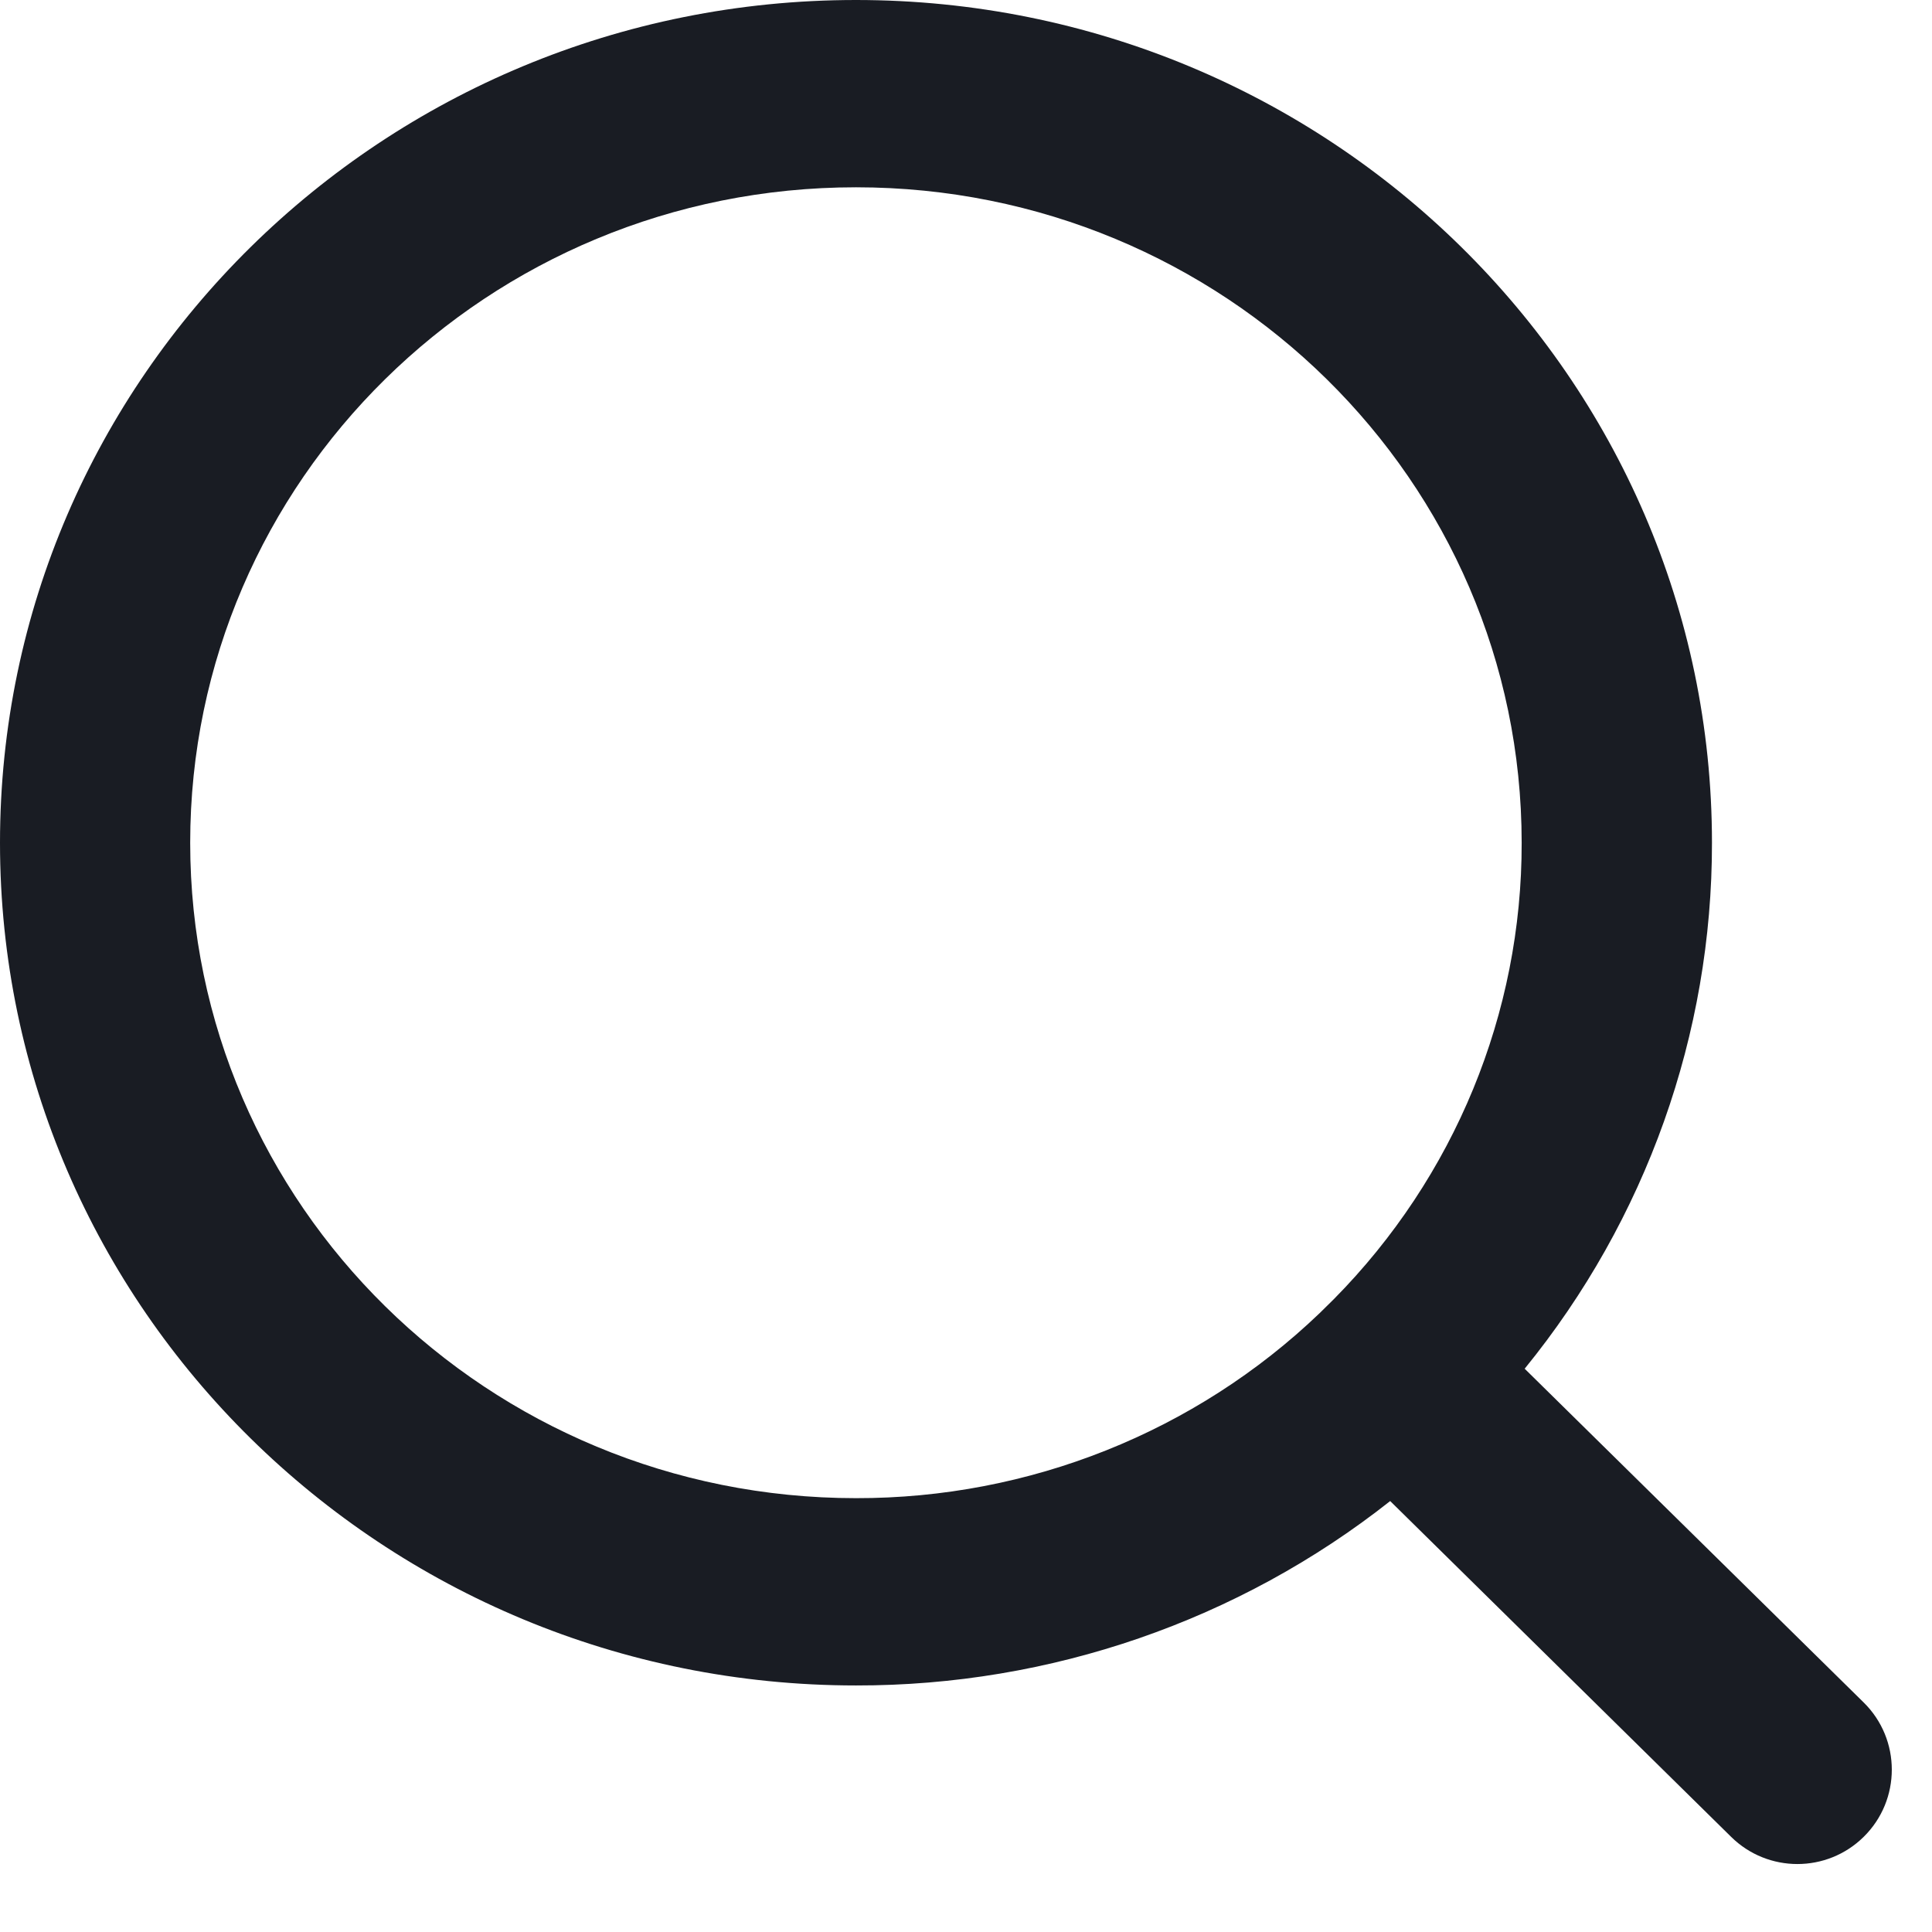
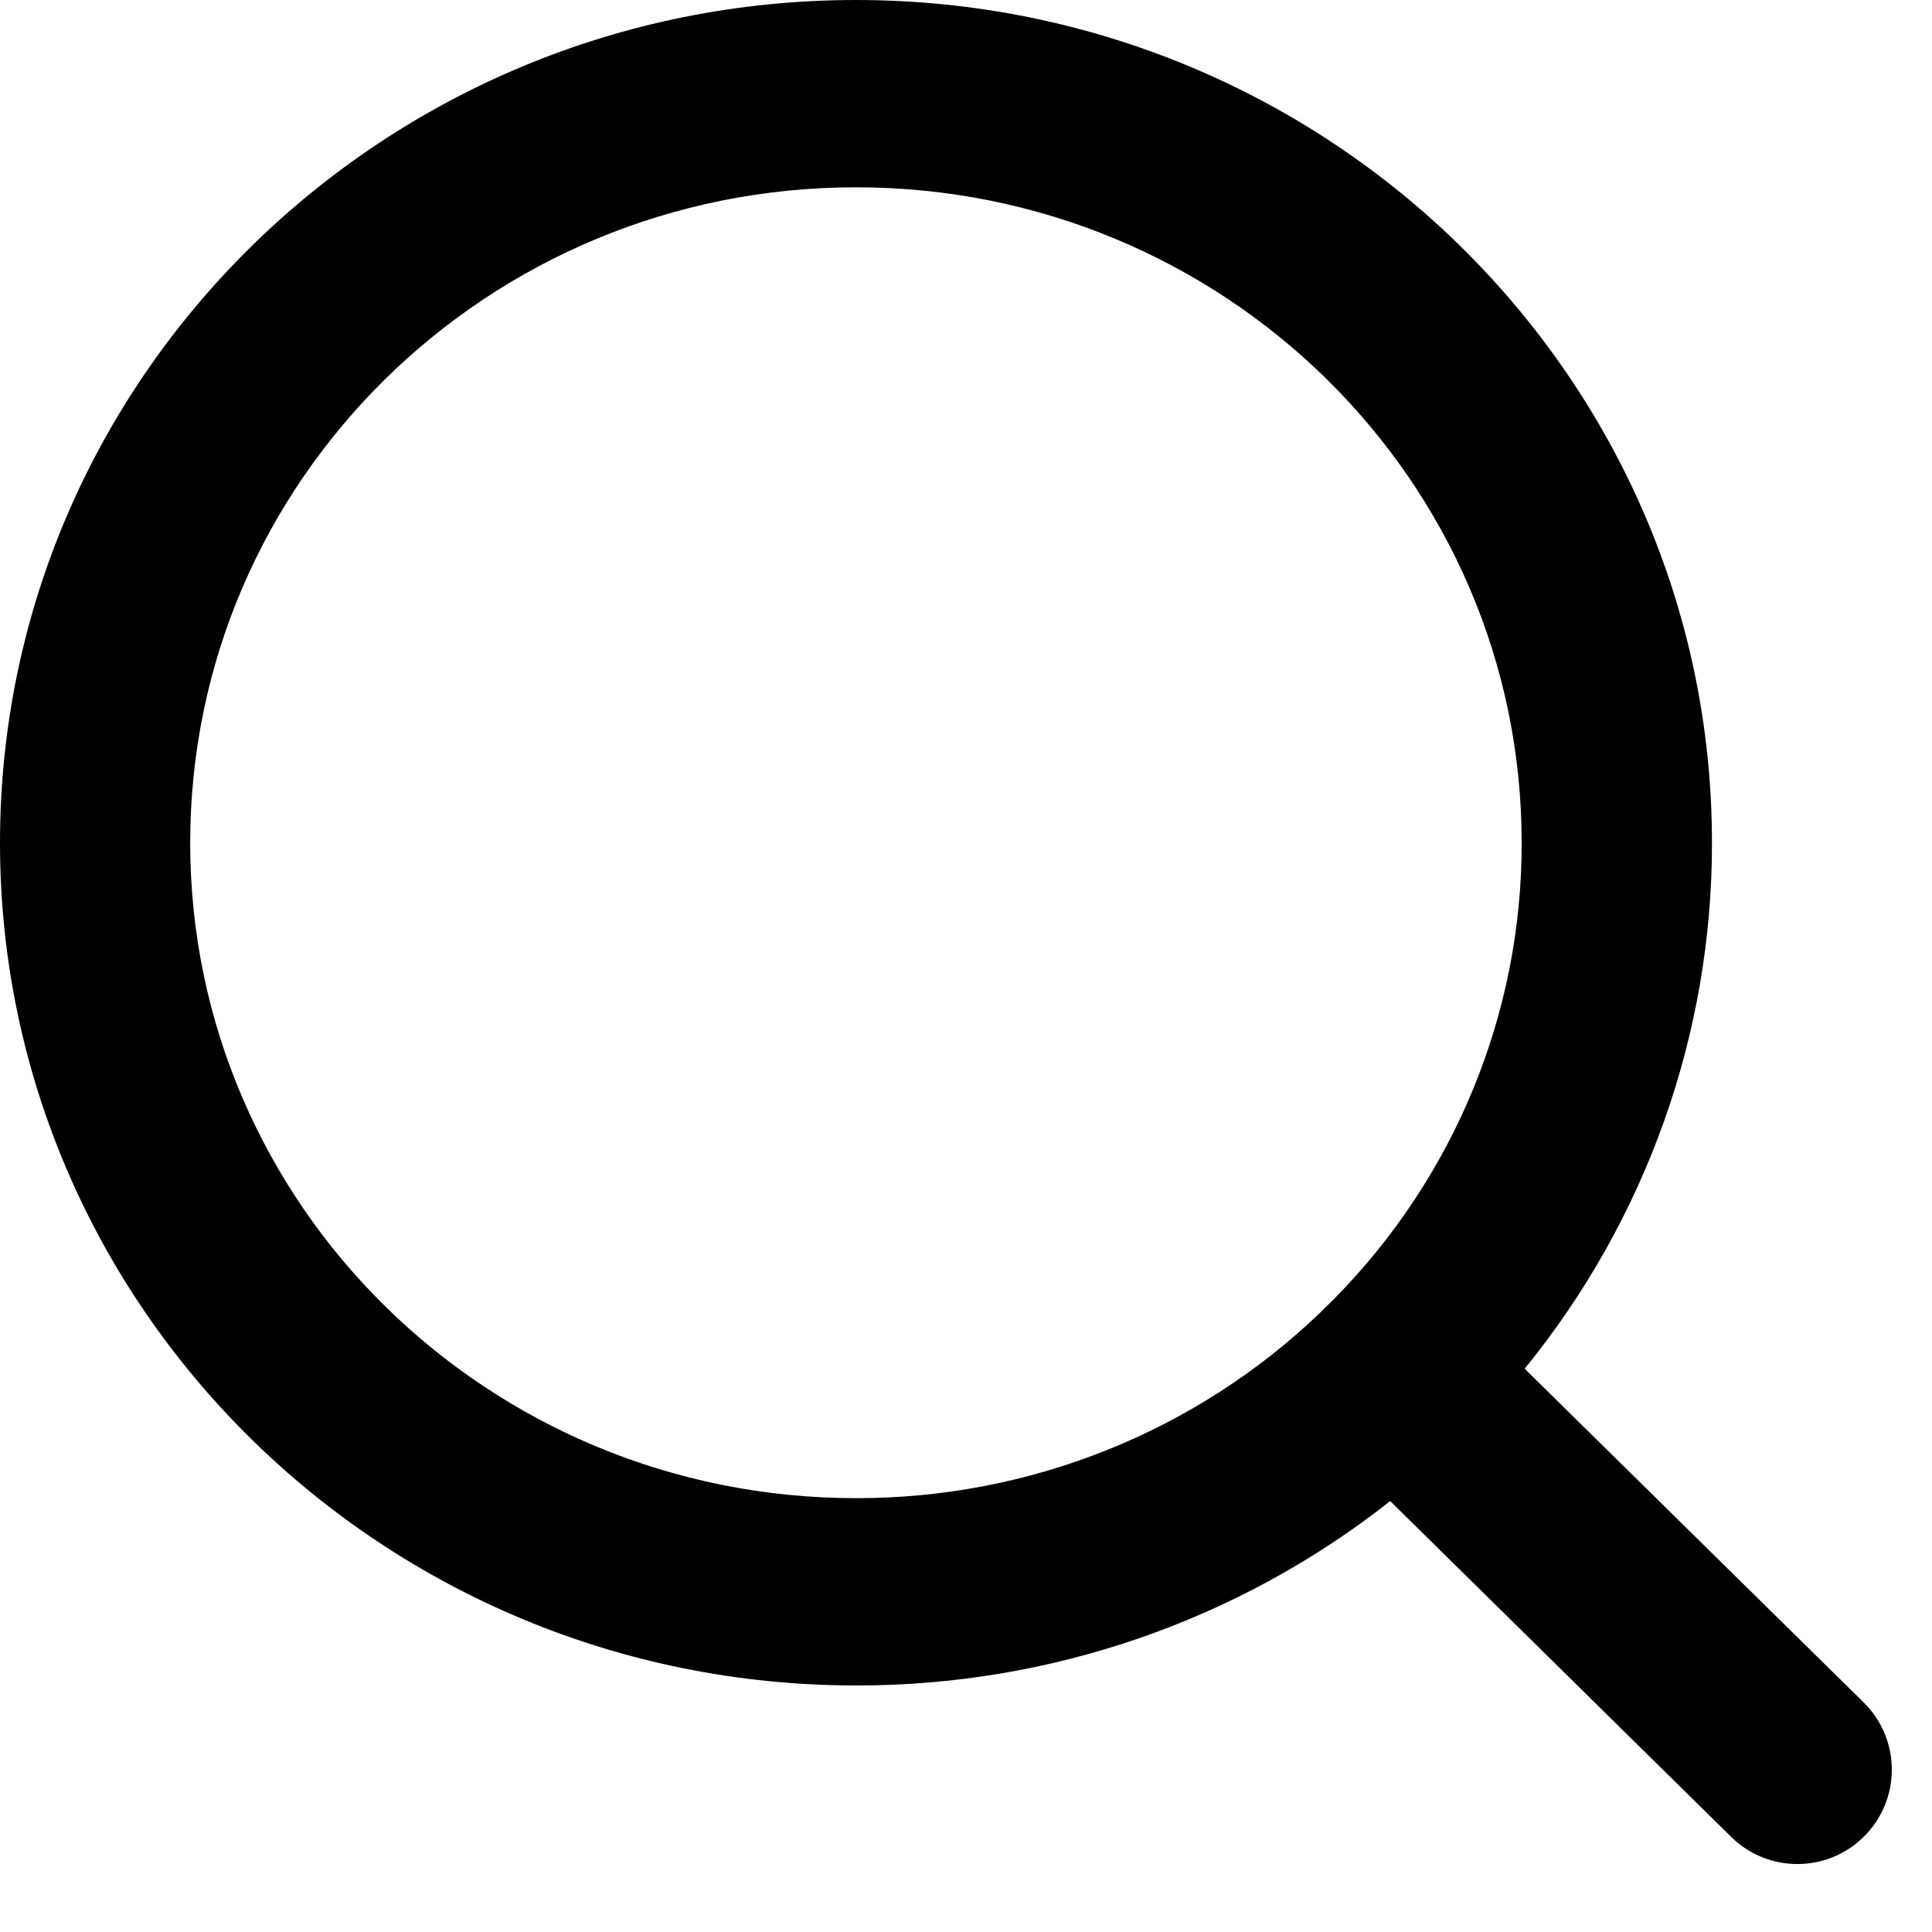
<svg xmlns="http://www.w3.org/2000/svg" viewBox="0 0 18 18" fill="none">
-   <path d="M14.205 12.752L17.363 15.861C17.713 16.205 17.713 16.77 17.363 17.114C17.021 17.451 16.471 17.451 16.129 17.114L12.952 13.985C11.54 15.1 9.784 15.706 7.975 15.703C3.573 15.703 0 12.186 0 7.852C0 3.517 3.573 0 7.975 0C12.377 0 15.95 3.517 15.95 7.852C15.952 9.633 15.337 11.362 14.205 12.752ZM12.427 12.104C13.552 10.966 14.18 9.44 14.177 7.852C14.177 4.477 11.401 1.745 7.975 1.745C4.547 1.745 1.772 4.477 1.772 7.852C1.772 11.225 4.547 13.958 7.975 13.958C9.588 13.961 11.138 13.342 12.294 12.235L12.427 12.104Z" fill="#191C23" />
+   <path d="M14.205 12.752L17.363 15.861C17.713 16.205 17.713 16.77 17.363 17.114C17.021 17.451 16.471 17.451 16.129 17.114L12.952 13.985C11.54 15.1 9.784 15.706 7.975 15.703C3.573 15.703 0 12.186 0 7.852C0 3.517 3.573 0 7.975 0C12.377 0 15.95 3.517 15.95 7.852C15.952 9.633 15.337 11.362 14.205 12.752ZM12.427 12.104C13.552 10.966 14.18 9.44 14.177 7.852C14.177 4.477 11.401 1.745 7.975 1.745C4.547 1.745 1.772 4.477 1.772 7.852C1.772 11.225 4.547 13.958 7.975 13.958C9.588 13.961 11.138 13.342 12.294 12.235L12.427 12.104Z" fill="currentColor" />
</svg>
